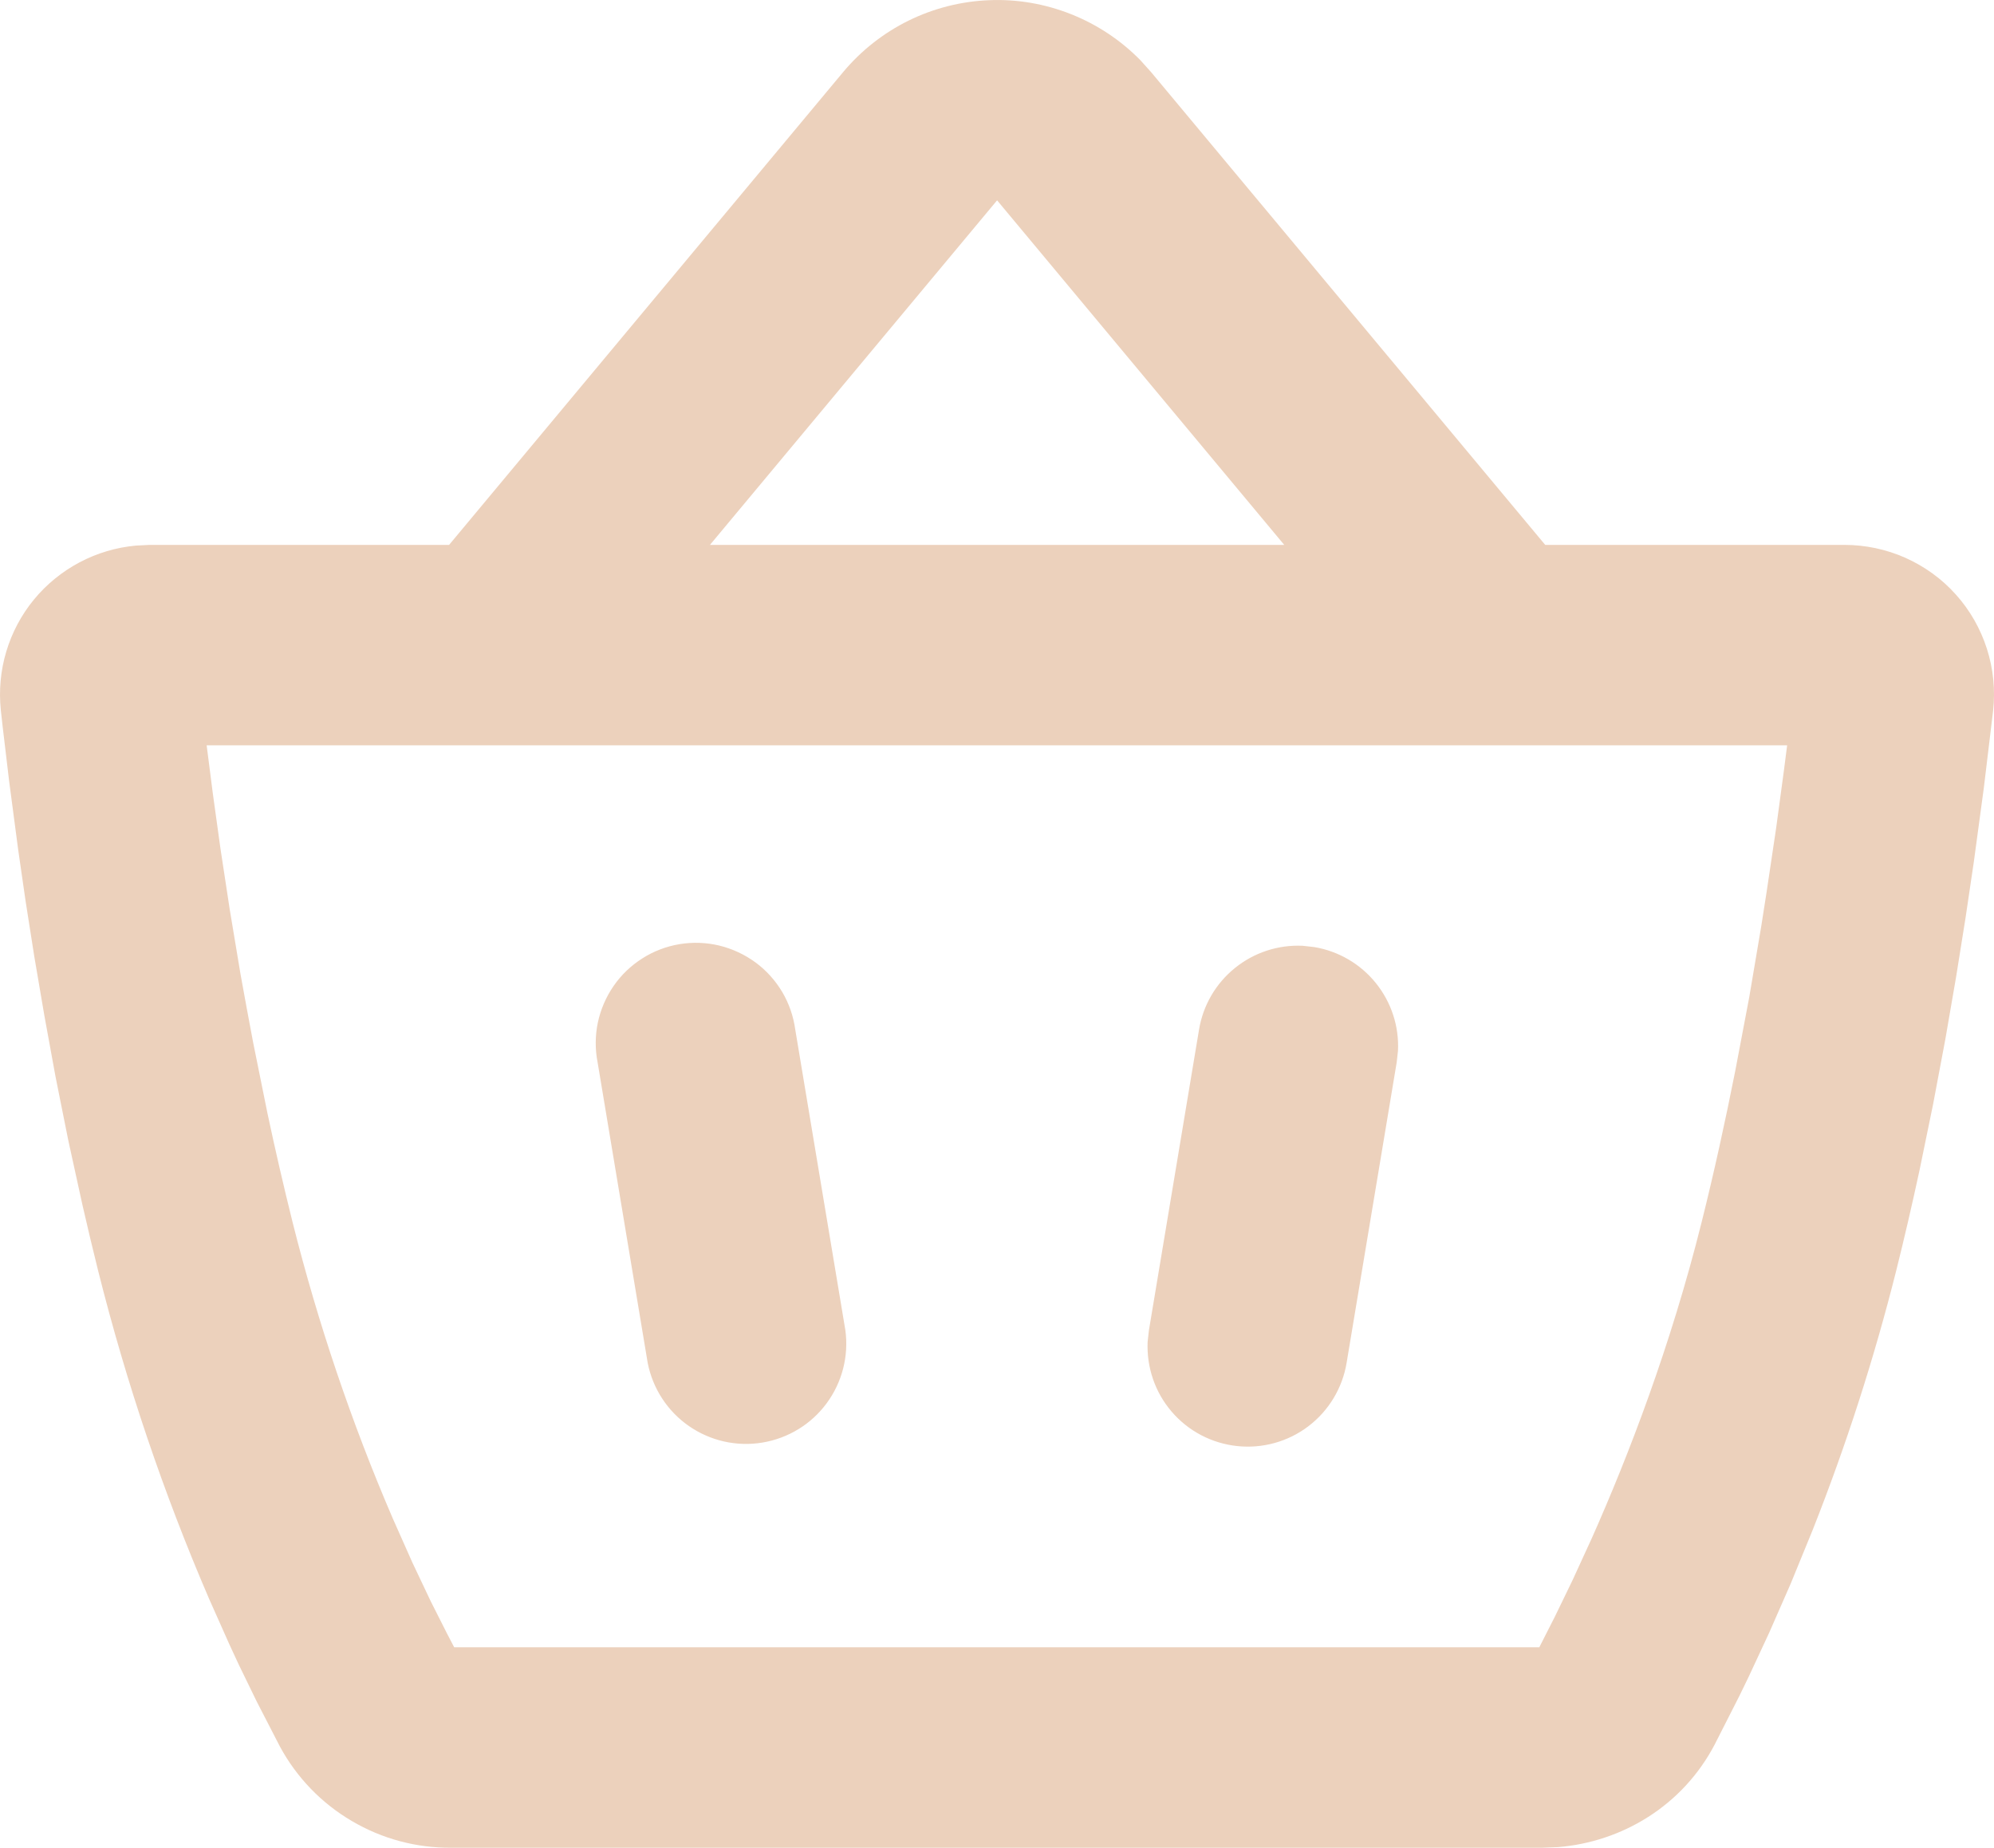
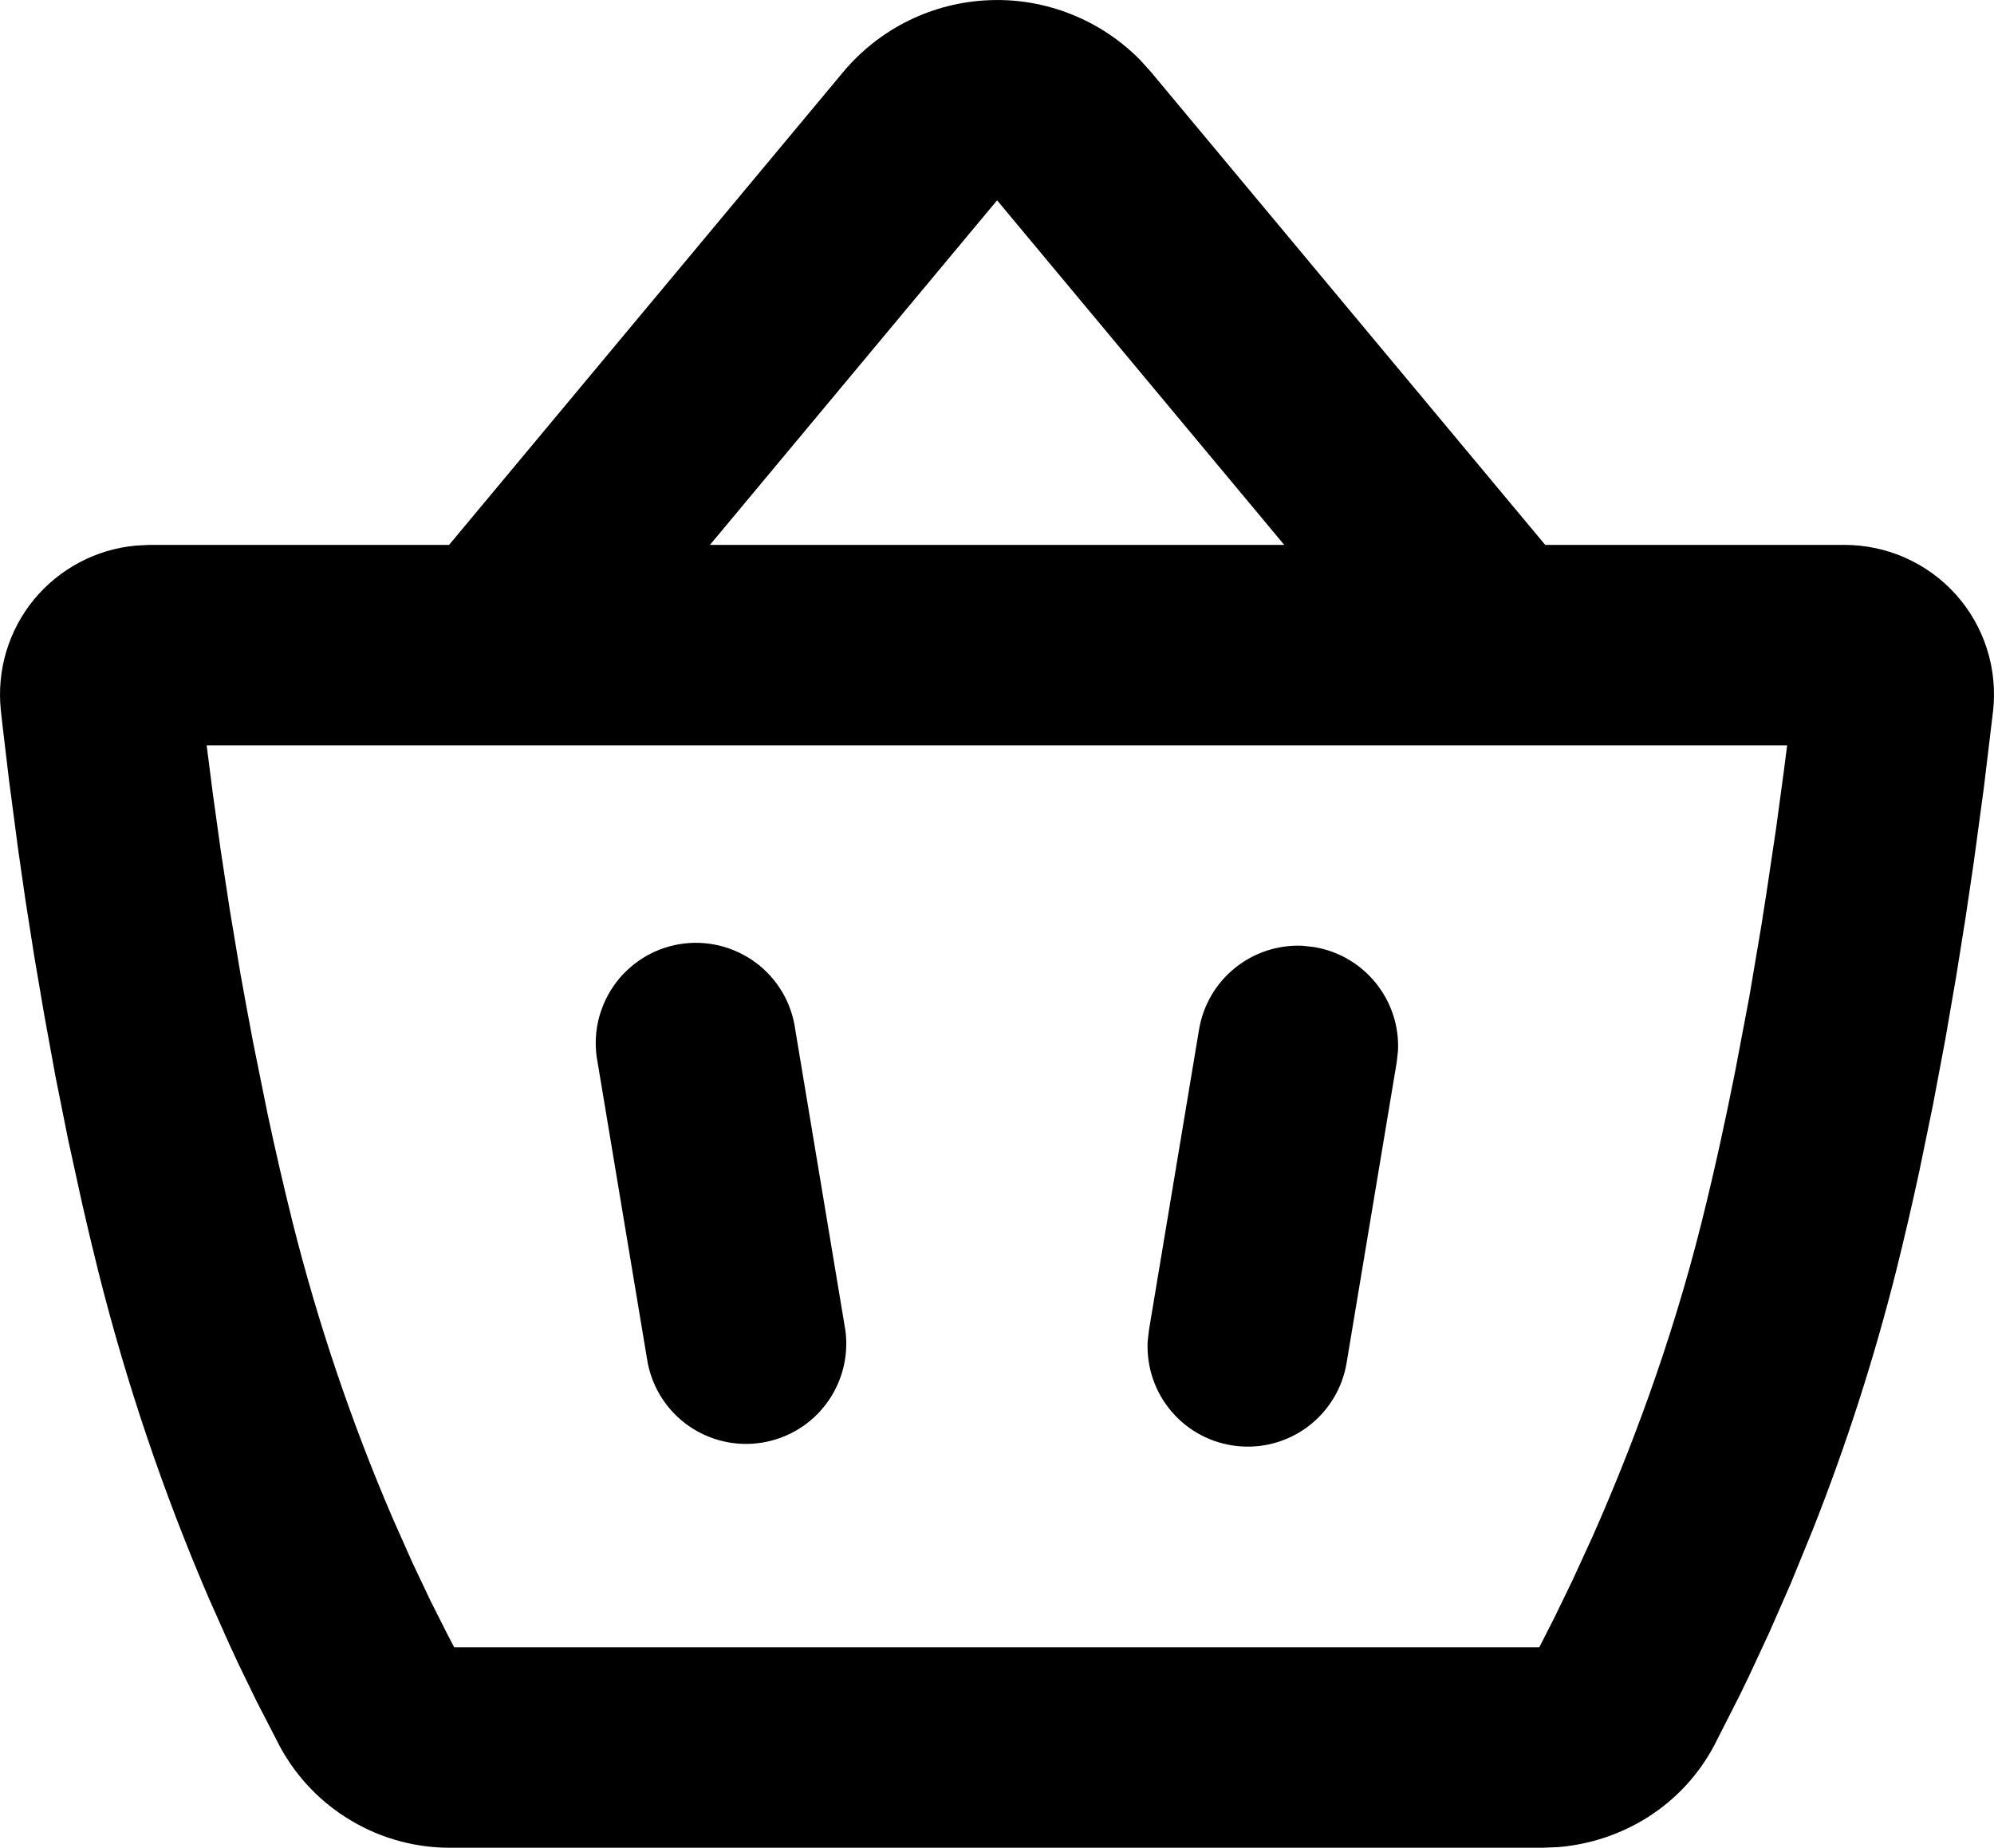
- <svg xmlns="http://www.w3.org/2000/svg" viewBox="0 0 19.896 18.438" width="19.896" height="18.438" fill="none" customFrame="#000000">
-   <path id="Vector" d="M8.413 0.719C8.592 0.505 8.814 0.33 9.065 0.206C9.315 0.083 9.589 0.013 9.869 0.002C10.148 -0.01 10.426 0.038 10.686 0.141C10.946 0.244 11.181 0.4 11.377 0.599L11.485 0.719L15.418 5.437L18.403 5.437C18.613 5.437 18.821 5.481 19.012 5.566C19.204 5.652 19.376 5.776 19.516 5.933C19.656 6.089 19.761 6.273 19.825 6.473C19.889 6.673 19.91 6.884 19.887 7.092L19.795 7.858L19.695 8.598L19.613 9.152L19.518 9.747L19.41 10.372L19.288 11.02L19.152 11.681C19.08 12.015 19.003 12.348 18.92 12.68C18.699 13.559 18.421 14.421 18.088 15.263L17.867 15.803L17.653 16.291L17.451 16.725L17.357 16.919L17.108 17.409C16.788 18.019 16.184 18.379 15.545 18.431L15.385 18.437L4.504 18.437C4.155 18.44 3.811 18.348 3.51 18.17C3.208 17.993 2.961 17.737 2.794 17.429L2.562 16.979L2.382 16.609L2.287 16.404L2.087 15.955C1.63 14.895 1.26 13.799 0.979 12.679C0.925 12.462 0.873 12.244 0.823 12.025L0.681 11.377L0.554 10.743L0.442 10.13L0.342 9.543L0.255 8.989L0.181 8.476L0.091 7.793L0.025 7.237L0.008 7.084C-0.012 6.888 0.006 6.689 0.063 6.5C0.12 6.311 0.213 6.135 0.339 5.982C0.464 5.83 0.619 5.704 0.794 5.611C0.968 5.519 1.159 5.462 1.356 5.444L1.492 5.437L4.481 5.437L8.413 0.719ZM17.832 7.437L2.062 7.437L2.124 7.921L2.2 8.469L2.292 9.073L2.4 9.721C2.44 9.943 2.482 10.171 2.526 10.403L2.669 11.11C2.745 11.468 2.829 11.832 2.919 12.194C3.173 13.205 3.507 14.194 3.919 15.151L4.115 15.592L4.297 15.976L4.46 16.299L4.532 16.437L15.359 16.437L15.513 16.134L15.69 15.769L15.884 15.346C16.251 14.521 16.671 13.428 16.979 12.194C17.104 11.694 17.215 11.186 17.314 10.687L17.454 9.949L17.574 9.24L17.627 8.901L17.722 8.264L17.799 7.694L17.832 7.437ZM7.935 10.273L8.435 13.273C8.47 13.531 8.403 13.792 8.249 14.001C8.095 14.211 7.865 14.351 7.608 14.394C7.352 14.437 7.089 14.378 6.875 14.23C6.661 14.082 6.514 13.857 6.463 13.601L5.963 10.601C5.937 10.47 5.938 10.335 5.965 10.204C5.993 10.073 6.046 9.949 6.122 9.839C6.198 9.728 6.296 9.635 6.409 9.563C6.522 9.491 6.648 9.443 6.78 9.421C6.912 9.399 7.047 9.404 7.177 9.435C7.308 9.467 7.43 9.524 7.538 9.603C7.646 9.682 7.736 9.783 7.805 9.898C7.873 10.013 7.917 10.141 7.935 10.273ZM12.997 9.437L13.113 9.45C13.355 9.49 13.574 9.618 13.728 9.809C13.882 10 13.961 10.24 13.949 10.485L13.936 10.601L13.436 13.601C13.394 13.852 13.257 14.078 13.054 14.232C12.851 14.386 12.597 14.456 12.344 14.429C12.091 14.402 11.857 14.28 11.691 14.086C11.525 13.893 11.44 13.644 11.451 13.389L11.464 13.273L11.964 10.273C12.004 10.032 12.131 9.813 12.322 9.659C12.512 9.505 12.752 9.426 12.997 9.437ZM9.949 1.999L7.084 5.437L12.814 5.437L9.949 1.999Z" fill="rgb(236,209,188)" fill-rule="nonzero" />
+ <svg xmlns="http://www.w3.org/2000/svg" viewBox="0 0 19.896 18.438" width="19.896" height="18.438" customFrame="#000000">
+   <path id="Vector" d="M8.413 0.719C8.592 0.505 8.814 0.33 9.065 0.206C9.315 0.083 9.589 0.013 9.869 0.002C10.148 -0.01 10.426 0.038 10.686 0.141C10.946 0.244 11.181 0.4 11.377 0.599L11.485 0.719L15.418 5.437L18.403 5.437C18.613 5.437 18.821 5.481 19.012 5.566C19.204 5.652 19.376 5.776 19.516 5.933C19.656 6.089 19.761 6.273 19.825 6.473C19.889 6.673 19.91 6.884 19.887 7.092L19.795 7.858L19.695 8.598L19.613 9.152L19.518 9.747L19.41 10.372L19.288 11.02L19.152 11.681C19.08 12.015 19.003 12.348 18.92 12.68C18.699 13.559 18.421 14.421 18.088 15.263L17.867 15.803L17.653 16.291L17.451 16.725L17.357 16.919L17.108 17.409C16.788 18.019 16.184 18.379 15.545 18.431L15.385 18.437L4.504 18.437C4.155 18.44 3.811 18.348 3.51 18.17C3.208 17.993 2.961 17.737 2.794 17.429L2.562 16.979L2.382 16.609L2.287 16.404L2.087 15.955C1.63 14.895 1.26 13.799 0.979 12.679C0.925 12.462 0.873 12.244 0.823 12.025L0.681 11.377L0.554 10.743L0.442 10.13L0.342 9.543L0.255 8.989L0.181 8.476L0.091 7.793L0.025 7.237L0.008 7.084C-0.012 6.888 0.006 6.689 0.063 6.5C0.12 6.311 0.213 6.135 0.339 5.982C0.464 5.83 0.619 5.704 0.794 5.611C0.968 5.519 1.159 5.462 1.356 5.444L1.492 5.437L4.481 5.437L8.413 0.719ZM17.832 7.437L2.062 7.437L2.124 7.921L2.2 8.469L2.292 9.073L2.4 9.721C2.44 9.943 2.482 10.171 2.526 10.403L2.669 11.11C2.745 11.468 2.829 11.832 2.919 12.194C3.173 13.205 3.507 14.194 3.919 15.151L4.115 15.592L4.297 15.976L4.46 16.299L4.532 16.437L15.359 16.437L15.513 16.134L15.69 15.769L15.884 15.346C16.251 14.521 16.671 13.428 16.979 12.194C17.104 11.694 17.215 11.186 17.314 10.687L17.454 9.949L17.574 9.24L17.627 8.901L17.722 8.264L17.799 7.694L17.832 7.437ZM7.935 10.273L8.435 13.273C8.47 13.531 8.403 13.792 8.249 14.001C8.095 14.211 7.865 14.351 7.608 14.394C7.352 14.437 7.089 14.378 6.875 14.23C6.661 14.082 6.514 13.857 6.463 13.601L5.963 10.601C5.937 10.47 5.938 10.335 5.965 10.204C5.993 10.073 6.046 9.949 6.122 9.839C6.198 9.728 6.296 9.635 6.409 9.563C6.522 9.491 6.648 9.443 6.78 9.421C6.912 9.399 7.047 9.404 7.177 9.435C7.308 9.467 7.43 9.524 7.538 9.603C7.646 9.682 7.736 9.783 7.805 9.898C7.873 10.013 7.917 10.141 7.935 10.273ZM12.997 9.437L13.113 9.45C13.355 9.49 13.574 9.618 13.728 9.809C13.882 10 13.961 10.24 13.949 10.485L13.936 10.601L13.436 13.601C13.394 13.852 13.257 14.078 13.054 14.232C12.851 14.386 12.597 14.456 12.344 14.429C12.091 14.402 11.857 14.28 11.691 14.086C11.525 13.893 11.44 13.644 11.451 13.389L11.464 13.273L11.964 10.273C12.004 10.032 12.131 9.813 12.322 9.659C12.512 9.505 12.752 9.426 12.997 9.437ZM9.949 1.999L7.084 5.437L12.814 5.437L9.949 1.999Z" fill-rule="nonzero" />
</svg>
